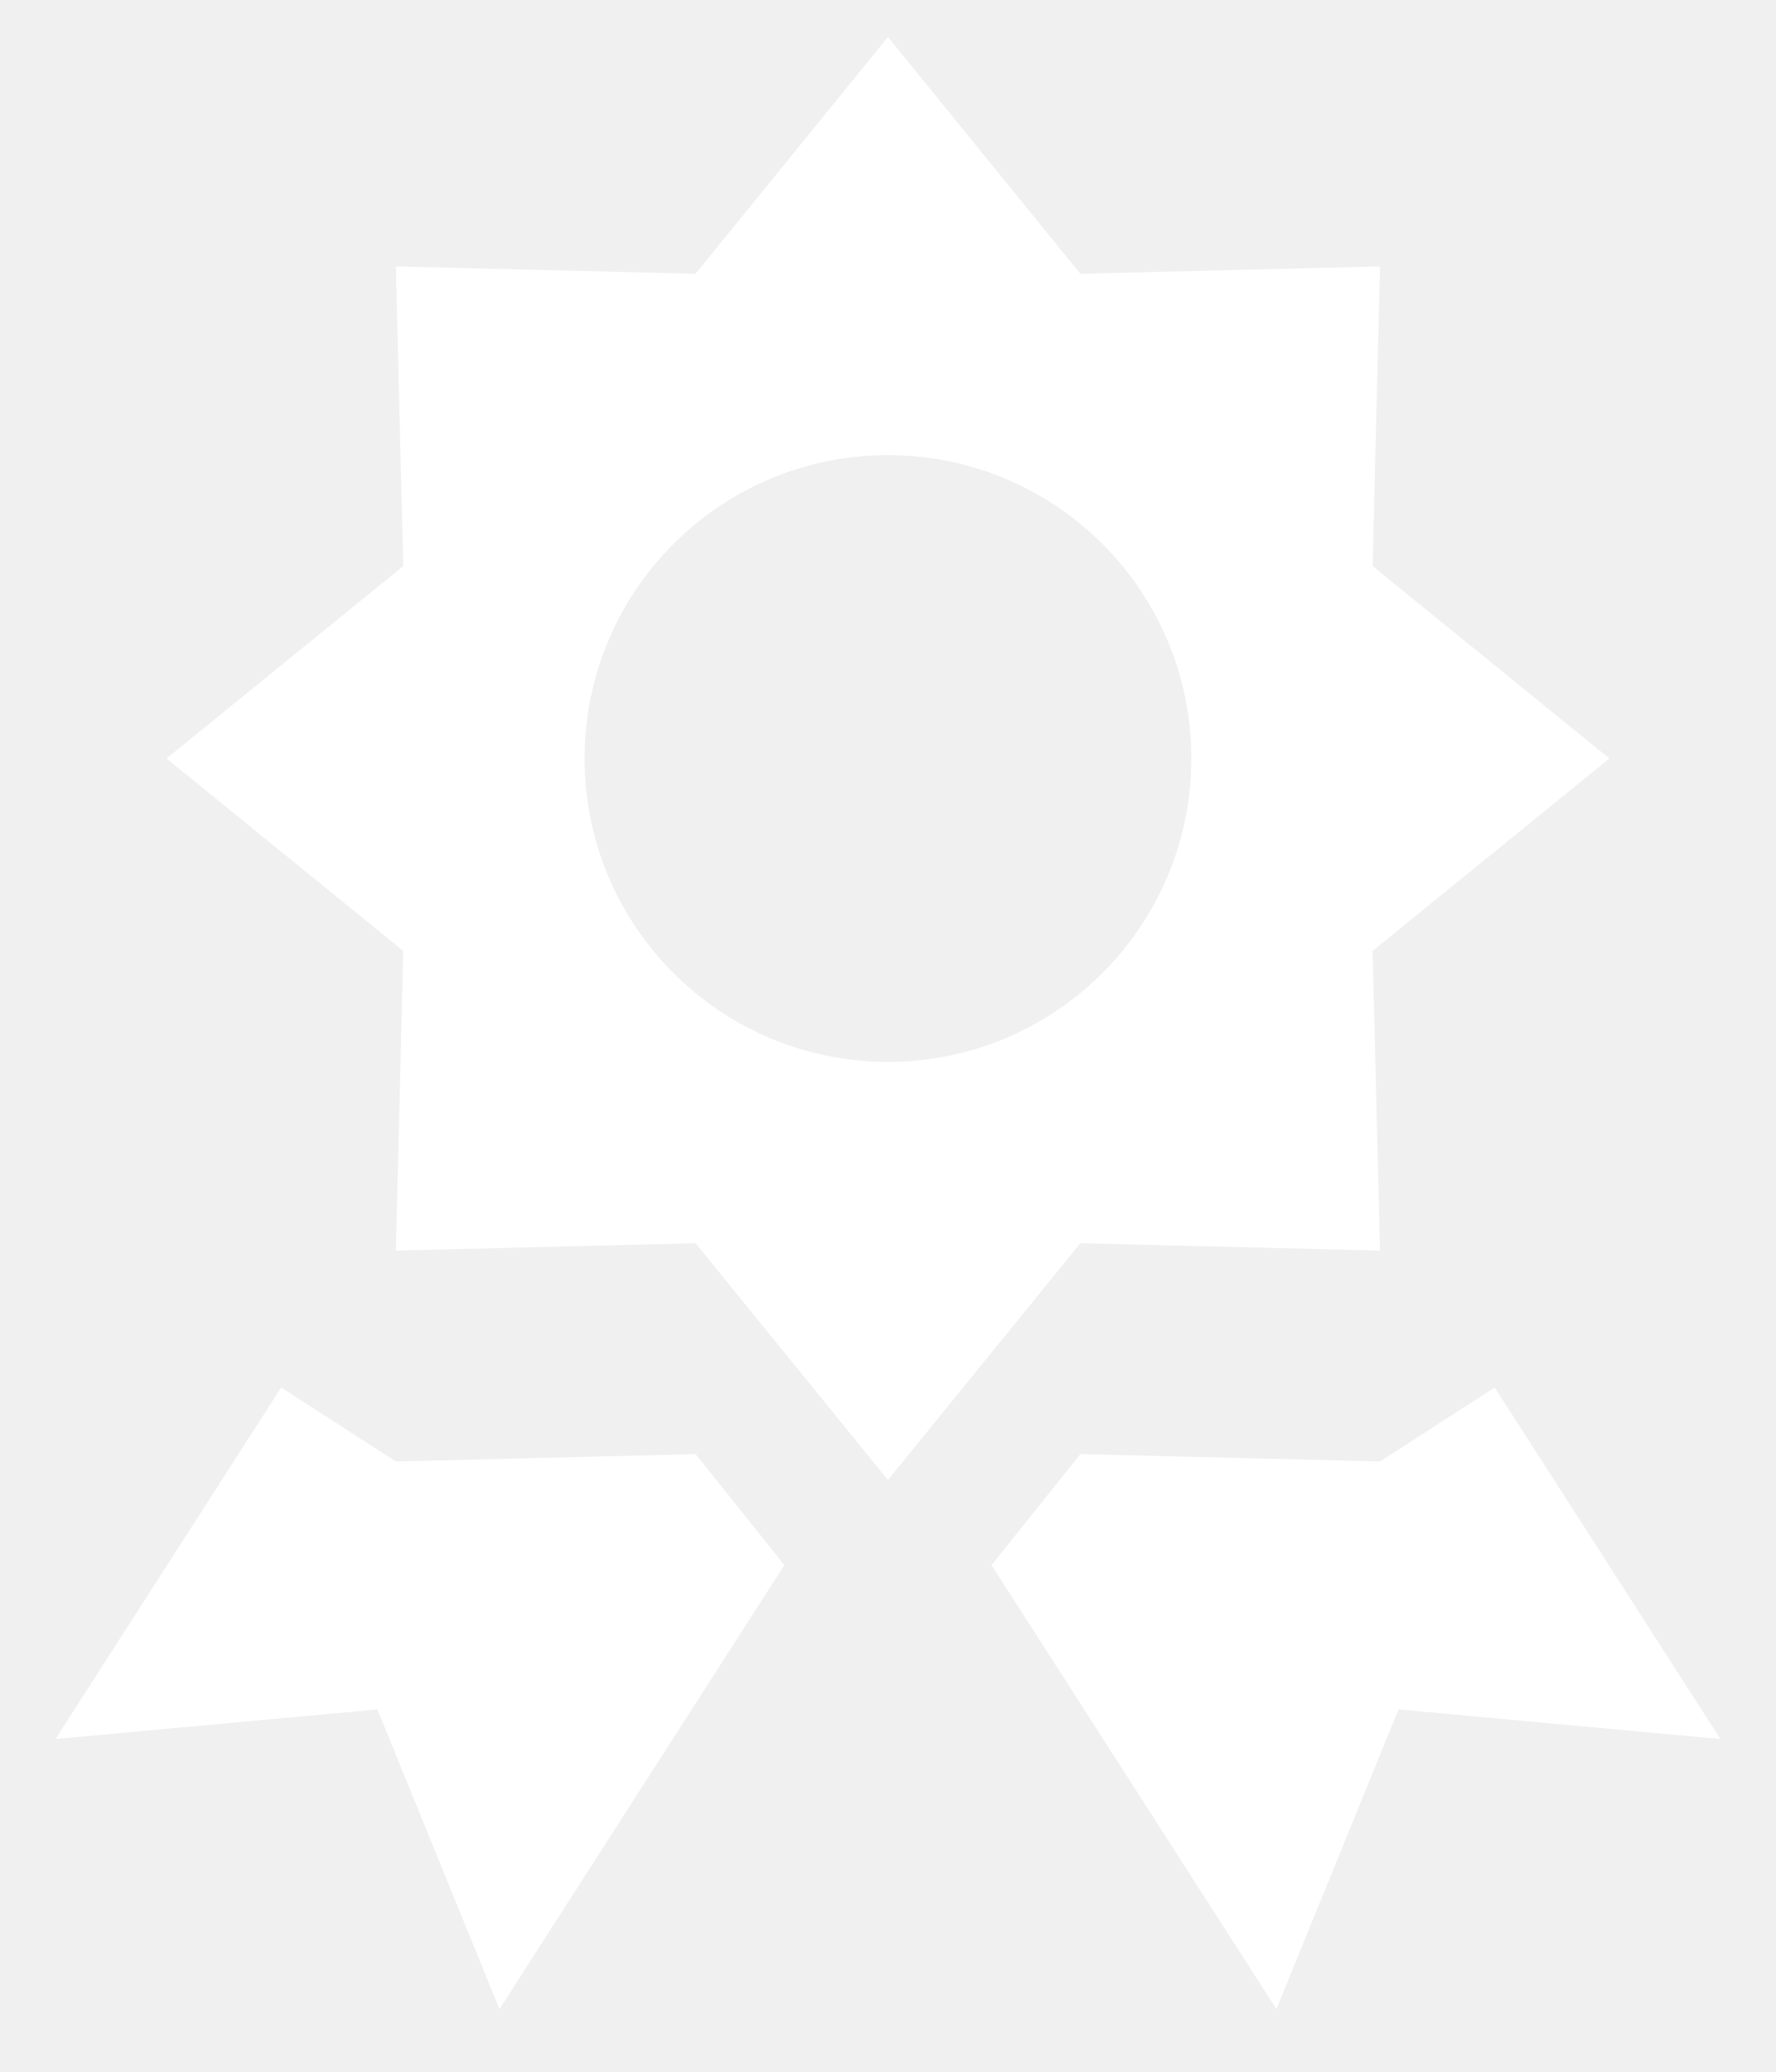
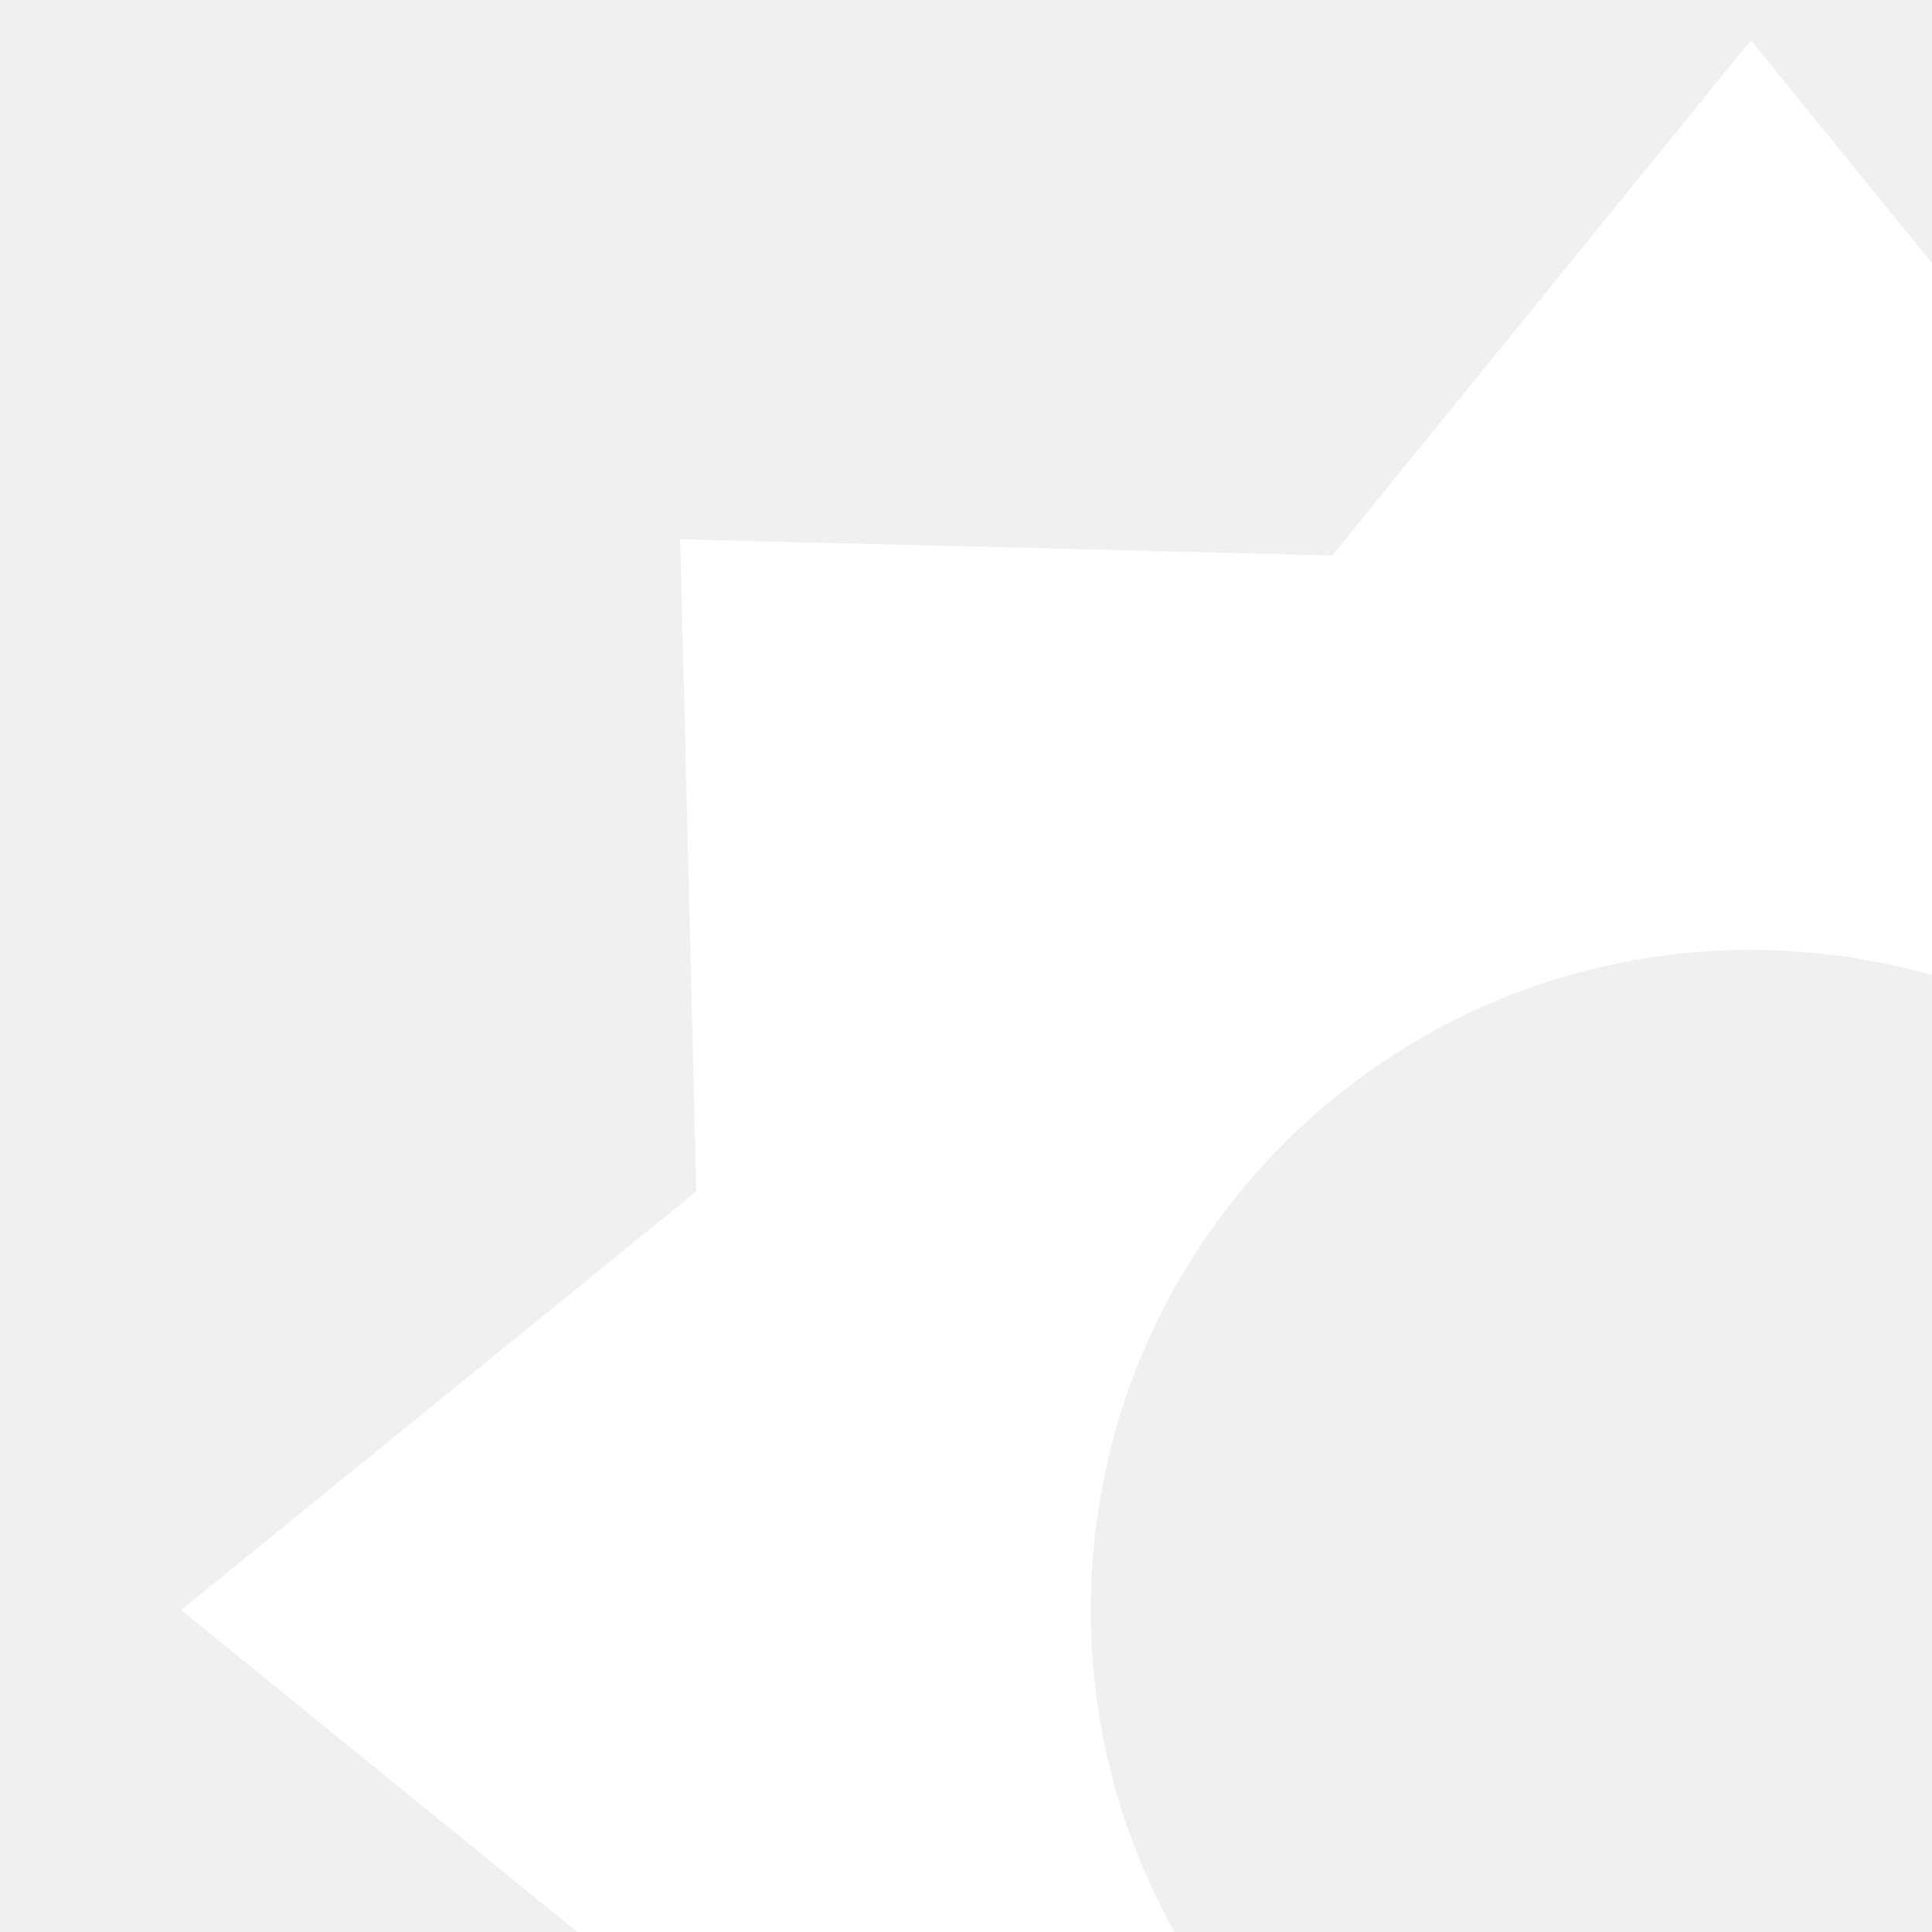
- <svg xmlns="http://www.w3.org/2000/svg" viewBox="0 0 48 56">
+ <svg xmlns="http://www.w3.org/2000/svg" viewBox="2.250 0.500 24 24">
  <path fill="#fff" fill-rule="evenodd" d="M24 1l5.2 6.4 8.1-.2-.2 8.1 6.4 5.2-6.4 5.2.2 8.1-8.1-.2L24 40l-5.2-6.4-8.1.2.2-8.1-6.4-5.2 6.4-5.2-.2-8.1 8.1.2L24 1zm0 11.3a8.2 8.2 0 100 16.4 8.2 8.2 0 000-16.4z" />
  <path fill="#fff" d="M10.7 39.5l8.1-.2 2.4 3-7.7 12-3.3-8.1L1.5 47l6.1-9.5zm26.6 0l-8.1-.2-2.4 3 7.7 12 3.3-8.1 8.7.8-6.1-9.5z" />
</svg>
